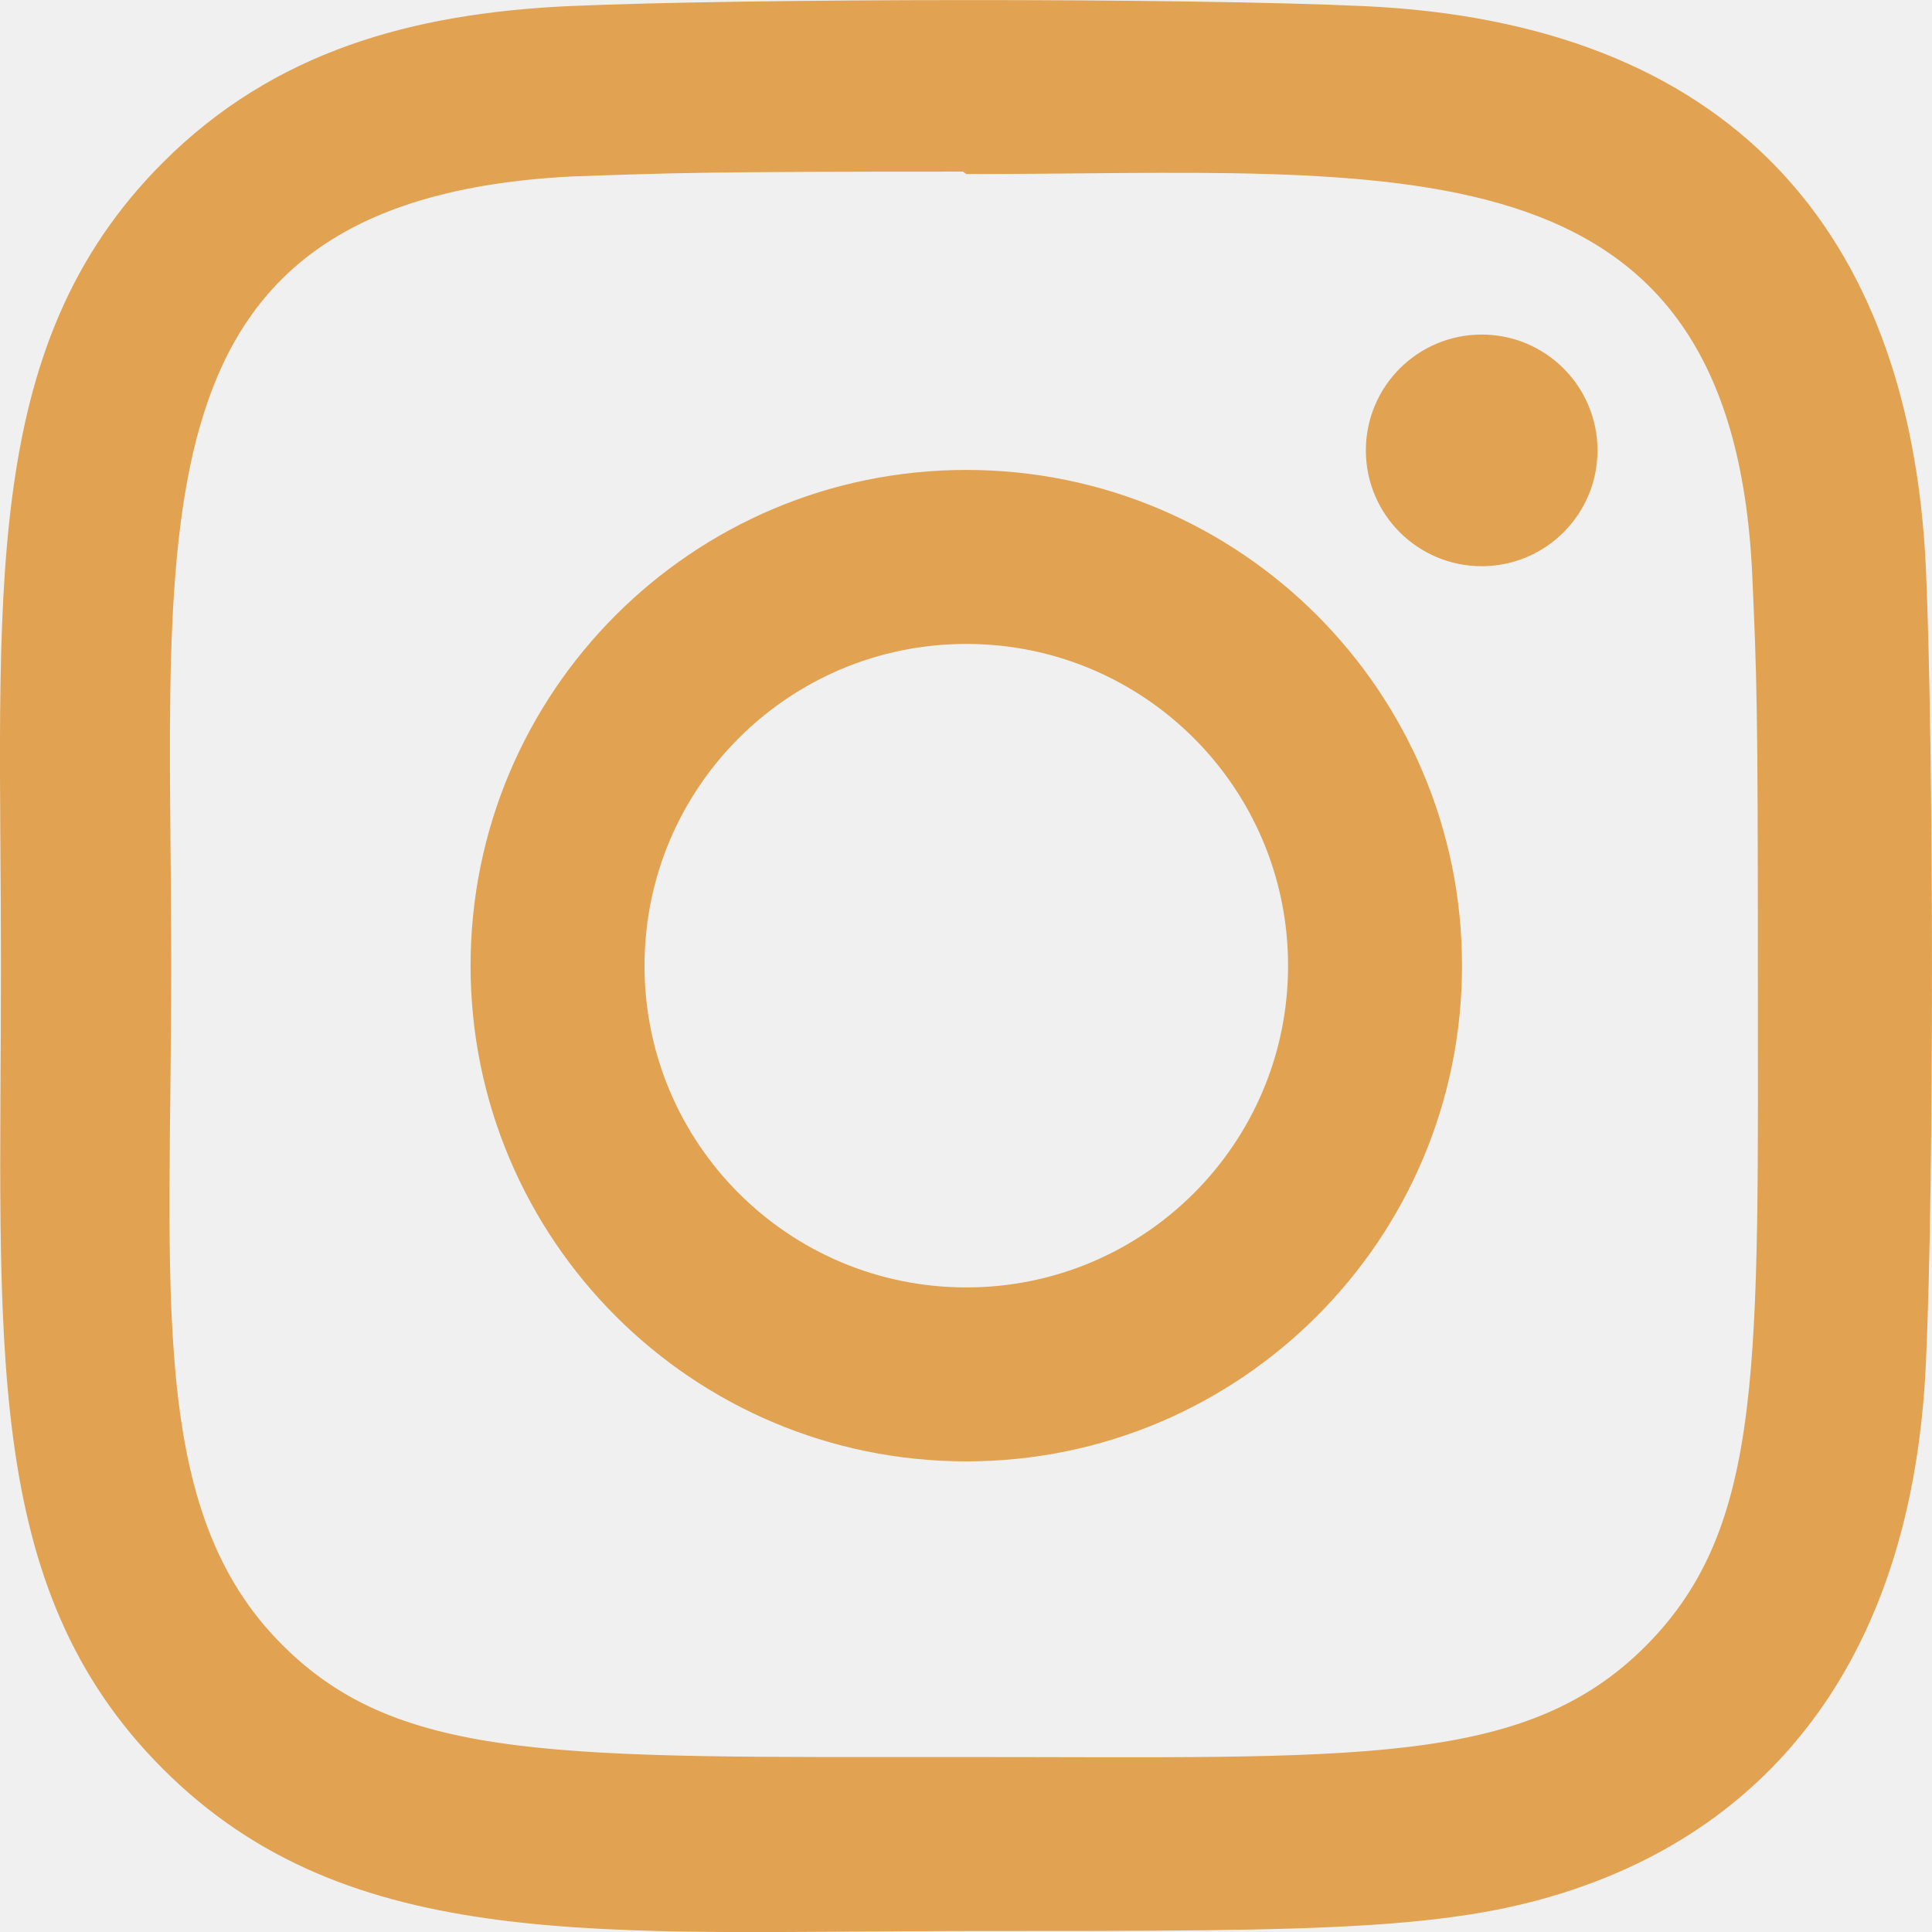
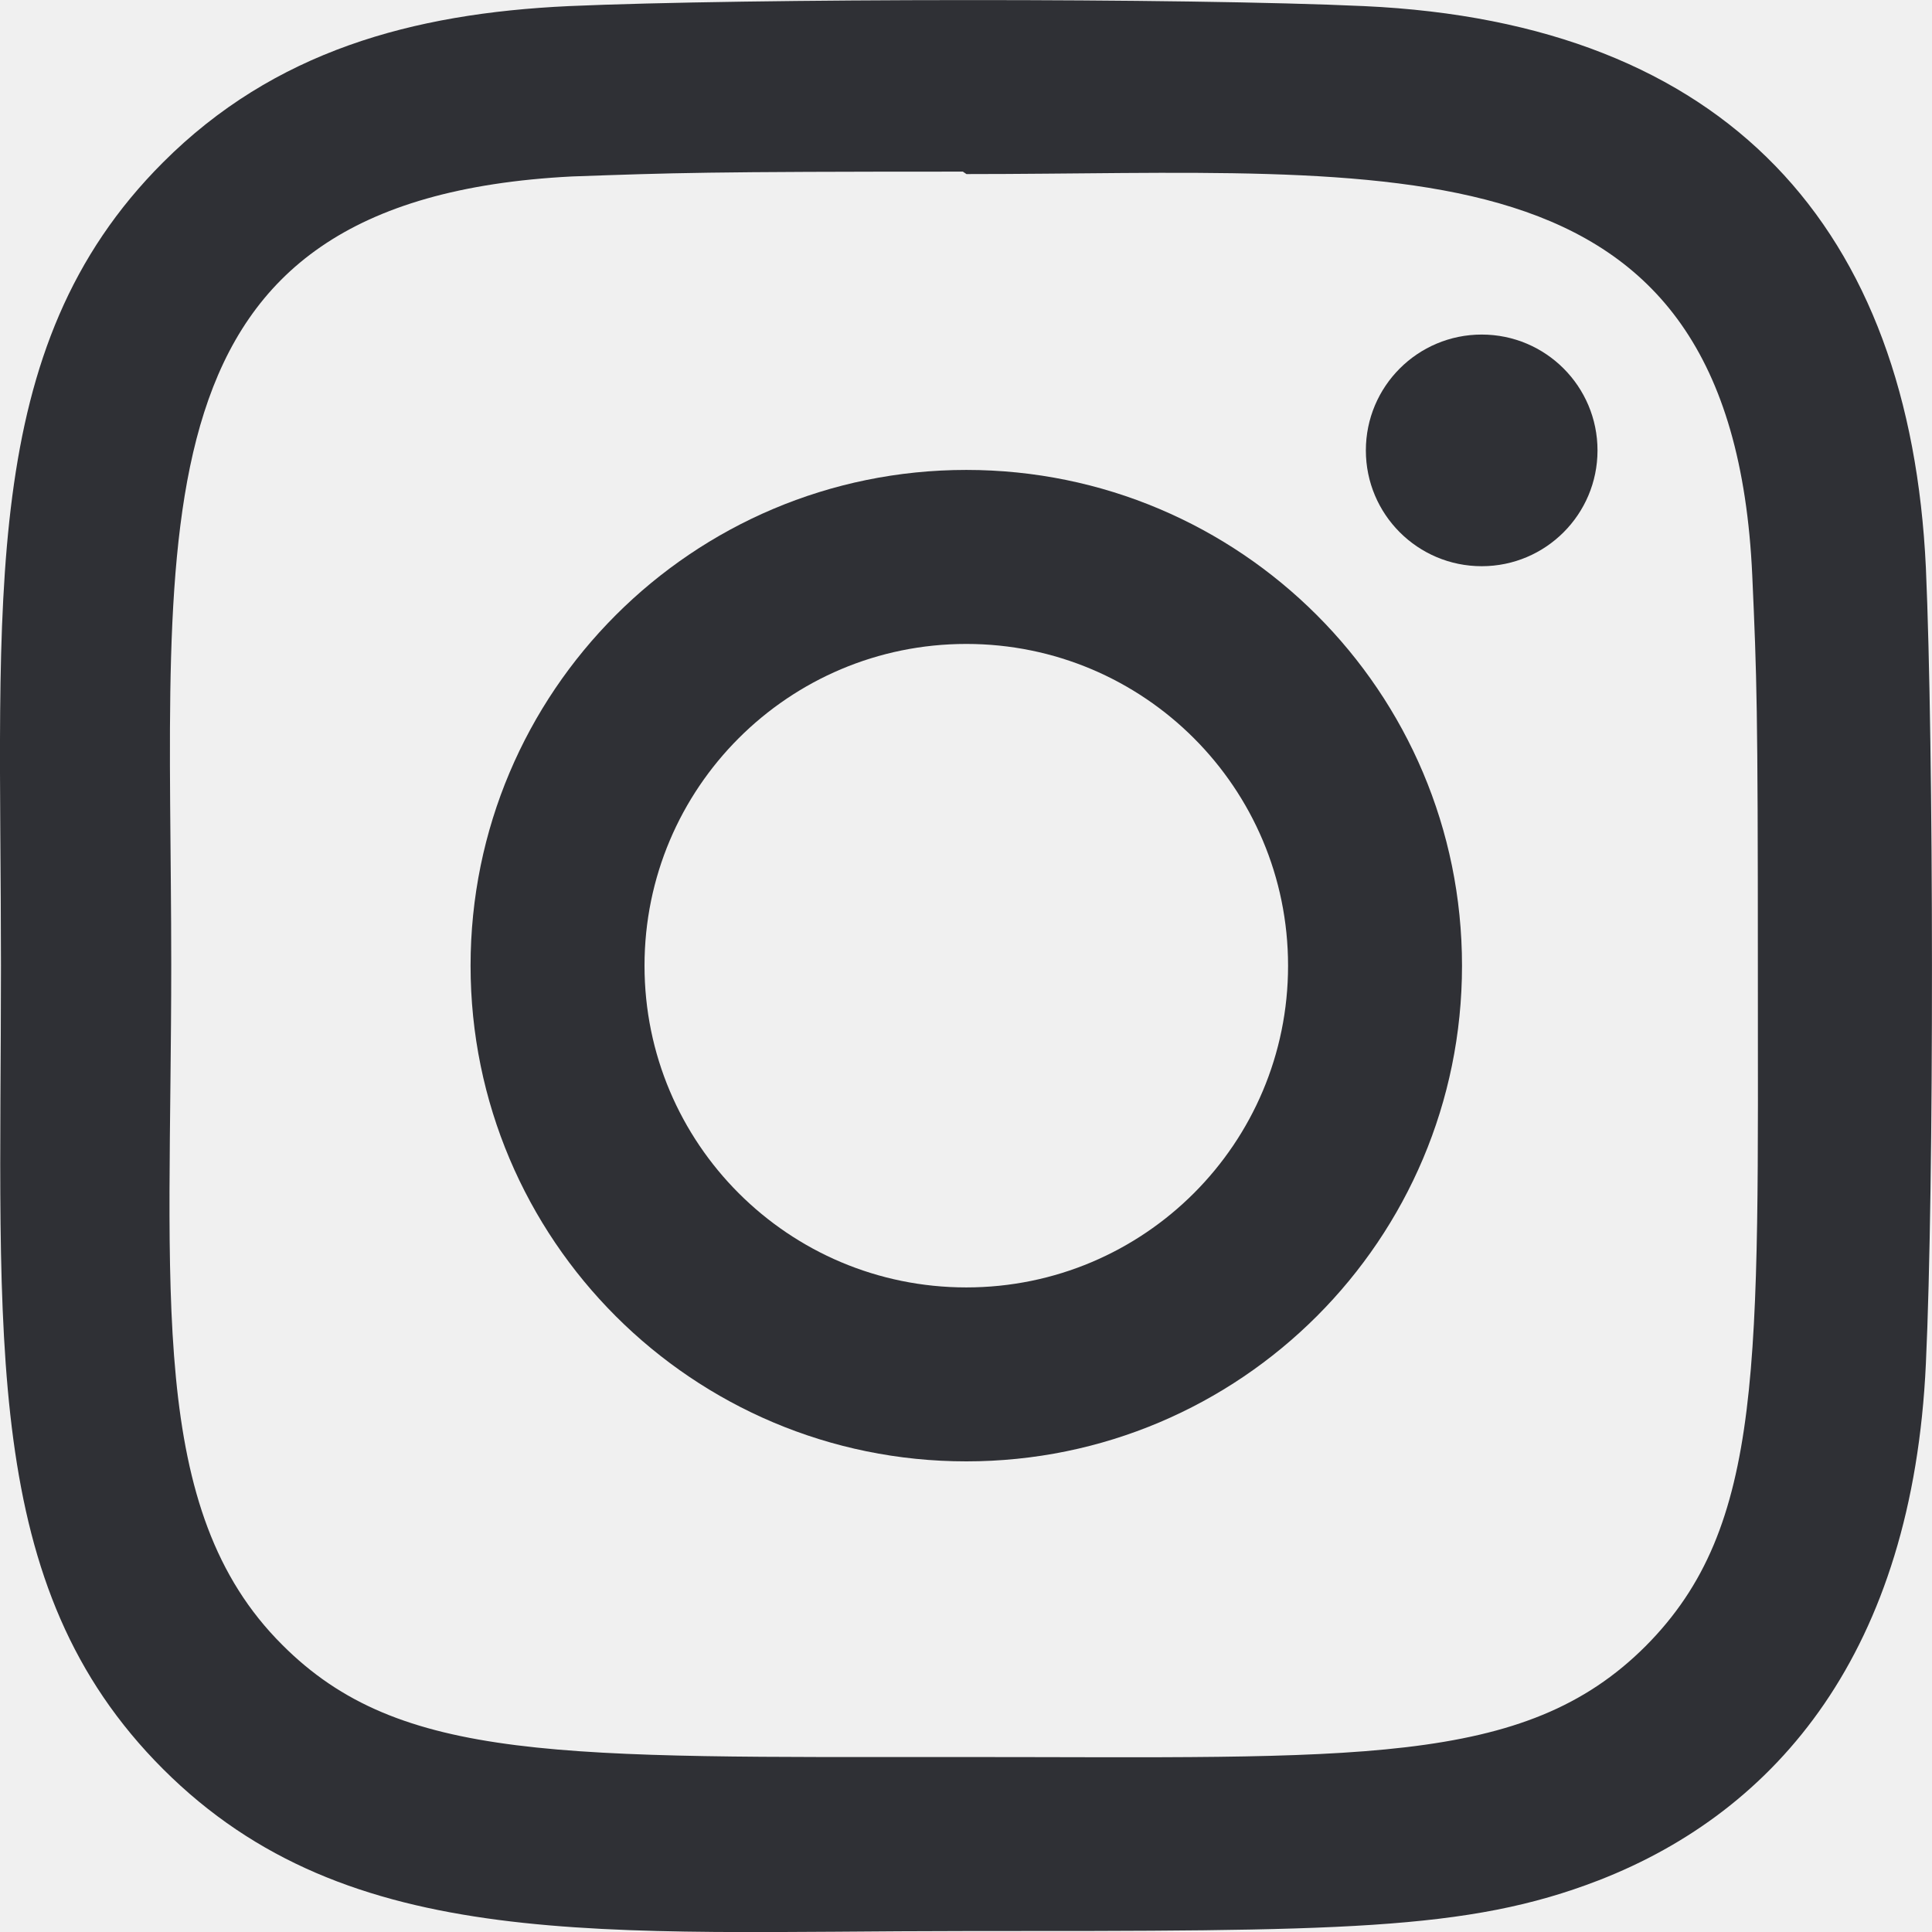
<svg xmlns="http://www.w3.org/2000/svg" width="30" height="30" viewBox="0 0 30 30" fill="none">
-   <g clip-path="url(#clip0_58_1)">
-     <path d="M15.005 7.297C10.751 7.297 7.307 10.745 7.307 14.995C7.307 19.249 10.755 22.692 15.005 22.692C19.258 22.692 22.702 19.245 22.702 14.995C22.702 10.741 19.255 7.297 15.005 7.297ZM15.005 19.991C12.243 19.991 10.008 17.755 10.008 14.995C10.008 12.235 12.245 9.999 15.005 9.999C17.765 9.999 20.001 12.235 20.001 14.995C20.002 17.755 17.766 19.991 15.005 19.991Z" fill="#E1A252" />
-     <path d="M21.185 0.095C18.425 -0.033 11.588 -0.027 8.826 0.095C6.399 0.209 4.257 0.795 2.531 2.522C-0.354 5.407 0.015 9.294 0.015 14.995C0.015 20.831 -0.31 24.628 2.531 27.469C5.427 30.364 9.371 29.985 15.005 29.985C20.785 29.985 22.78 29.989 24.823 29.198C27.602 28.119 29.7 25.636 29.905 21.174C30.035 18.413 30.027 11.578 29.905 8.815C29.657 3.549 26.831 0.355 21.185 0.095ZM25.553 25.561C23.662 27.452 21.038 27.283 14.969 27.283C8.719 27.283 6.212 27.375 4.384 25.542C2.277 23.445 2.659 20.079 2.659 14.976C2.659 8.069 1.95 3.095 8.881 2.74C10.473 2.684 10.942 2.665 14.951 2.665L15.007 2.703C21.669 2.703 26.895 2.005 27.209 8.935C27.28 10.517 27.296 10.992 27.296 14.994C27.295 21.172 27.412 23.693 25.553 25.561Z" fill="#E1A252" />
-     <path d="M23.008 8.792C24.001 8.792 24.806 7.987 24.806 6.994C24.806 6 24.001 5.195 23.008 5.195C22.014 5.195 21.209 6 21.209 6.994C21.209 7.987 22.014 8.792 23.008 8.792Z" fill="#E1A252" />
+   <g id="instagram-sketched (1) 1" clip-path="url(#clip0_58_1)">
+     <path id="Vector" d="M15.005 7.297C10.751 7.297 7.307 10.745 7.307 14.995C7.307 19.249 10.755 22.692 15.005 22.692C19.258 22.692 22.702 19.245 22.702 14.995C22.702 10.741 19.255 7.297 15.005 7.297ZM15.005 19.991C12.243 19.991 10.008 17.755 10.008 14.995C10.008 12.235 12.245 9.999 15.005 9.999C17.765 9.999 20.001 12.235 20.001 14.995C20.002 17.755 17.766 19.991 15.005 19.991Z" fill="#2F3035" />
+     <path id="Vector_2" d="M21.185 0.095C18.425 -0.033 11.588 -0.027 8.826 0.095C6.399 0.209 4.257 0.795 2.531 2.522C-0.354 5.407 0.015 9.294 0.015 14.995C0.015 20.831 -0.31 24.628 2.531 27.469C5.427 30.364 9.371 29.985 15.005 29.985C20.785 29.985 22.78 29.989 24.823 29.198C27.602 28.119 29.7 25.636 29.905 21.174C30.035 18.413 30.027 11.578 29.905 8.815C29.657 3.549 26.831 0.355 21.185 0.095ZM25.553 25.561C23.662 27.452 21.038 27.283 14.969 27.283C8.719 27.283 6.212 27.375 4.384 25.542C2.277 23.445 2.659 20.079 2.659 14.976C2.659 8.069 1.95 3.095 8.881 2.74C10.473 2.684 10.942 2.665 14.951 2.665L15.007 2.703C21.669 2.703 26.895 2.005 27.209 8.935C27.28 10.517 27.296 10.992 27.296 14.994C27.295 21.172 27.412 23.693 25.553 25.561Z" fill="#2F3035" />
+     <path id="Vector_3" d="M23.008 8.792C24.001 8.792 24.806 7.987 24.806 6.994C24.806 6 24.001 5.195 23.008 5.195C22.014 5.195 21.209 6 21.209 6.994C21.209 7.987 22.014 8.792 23.008 8.792Z" fill="#2F3035" />
  </g>
  <defs>
    <clipPath id="clip0_58_1">
      <rect width="30" height="30" fill="white" />
    </clipPath>
  </defs>
</svg>
